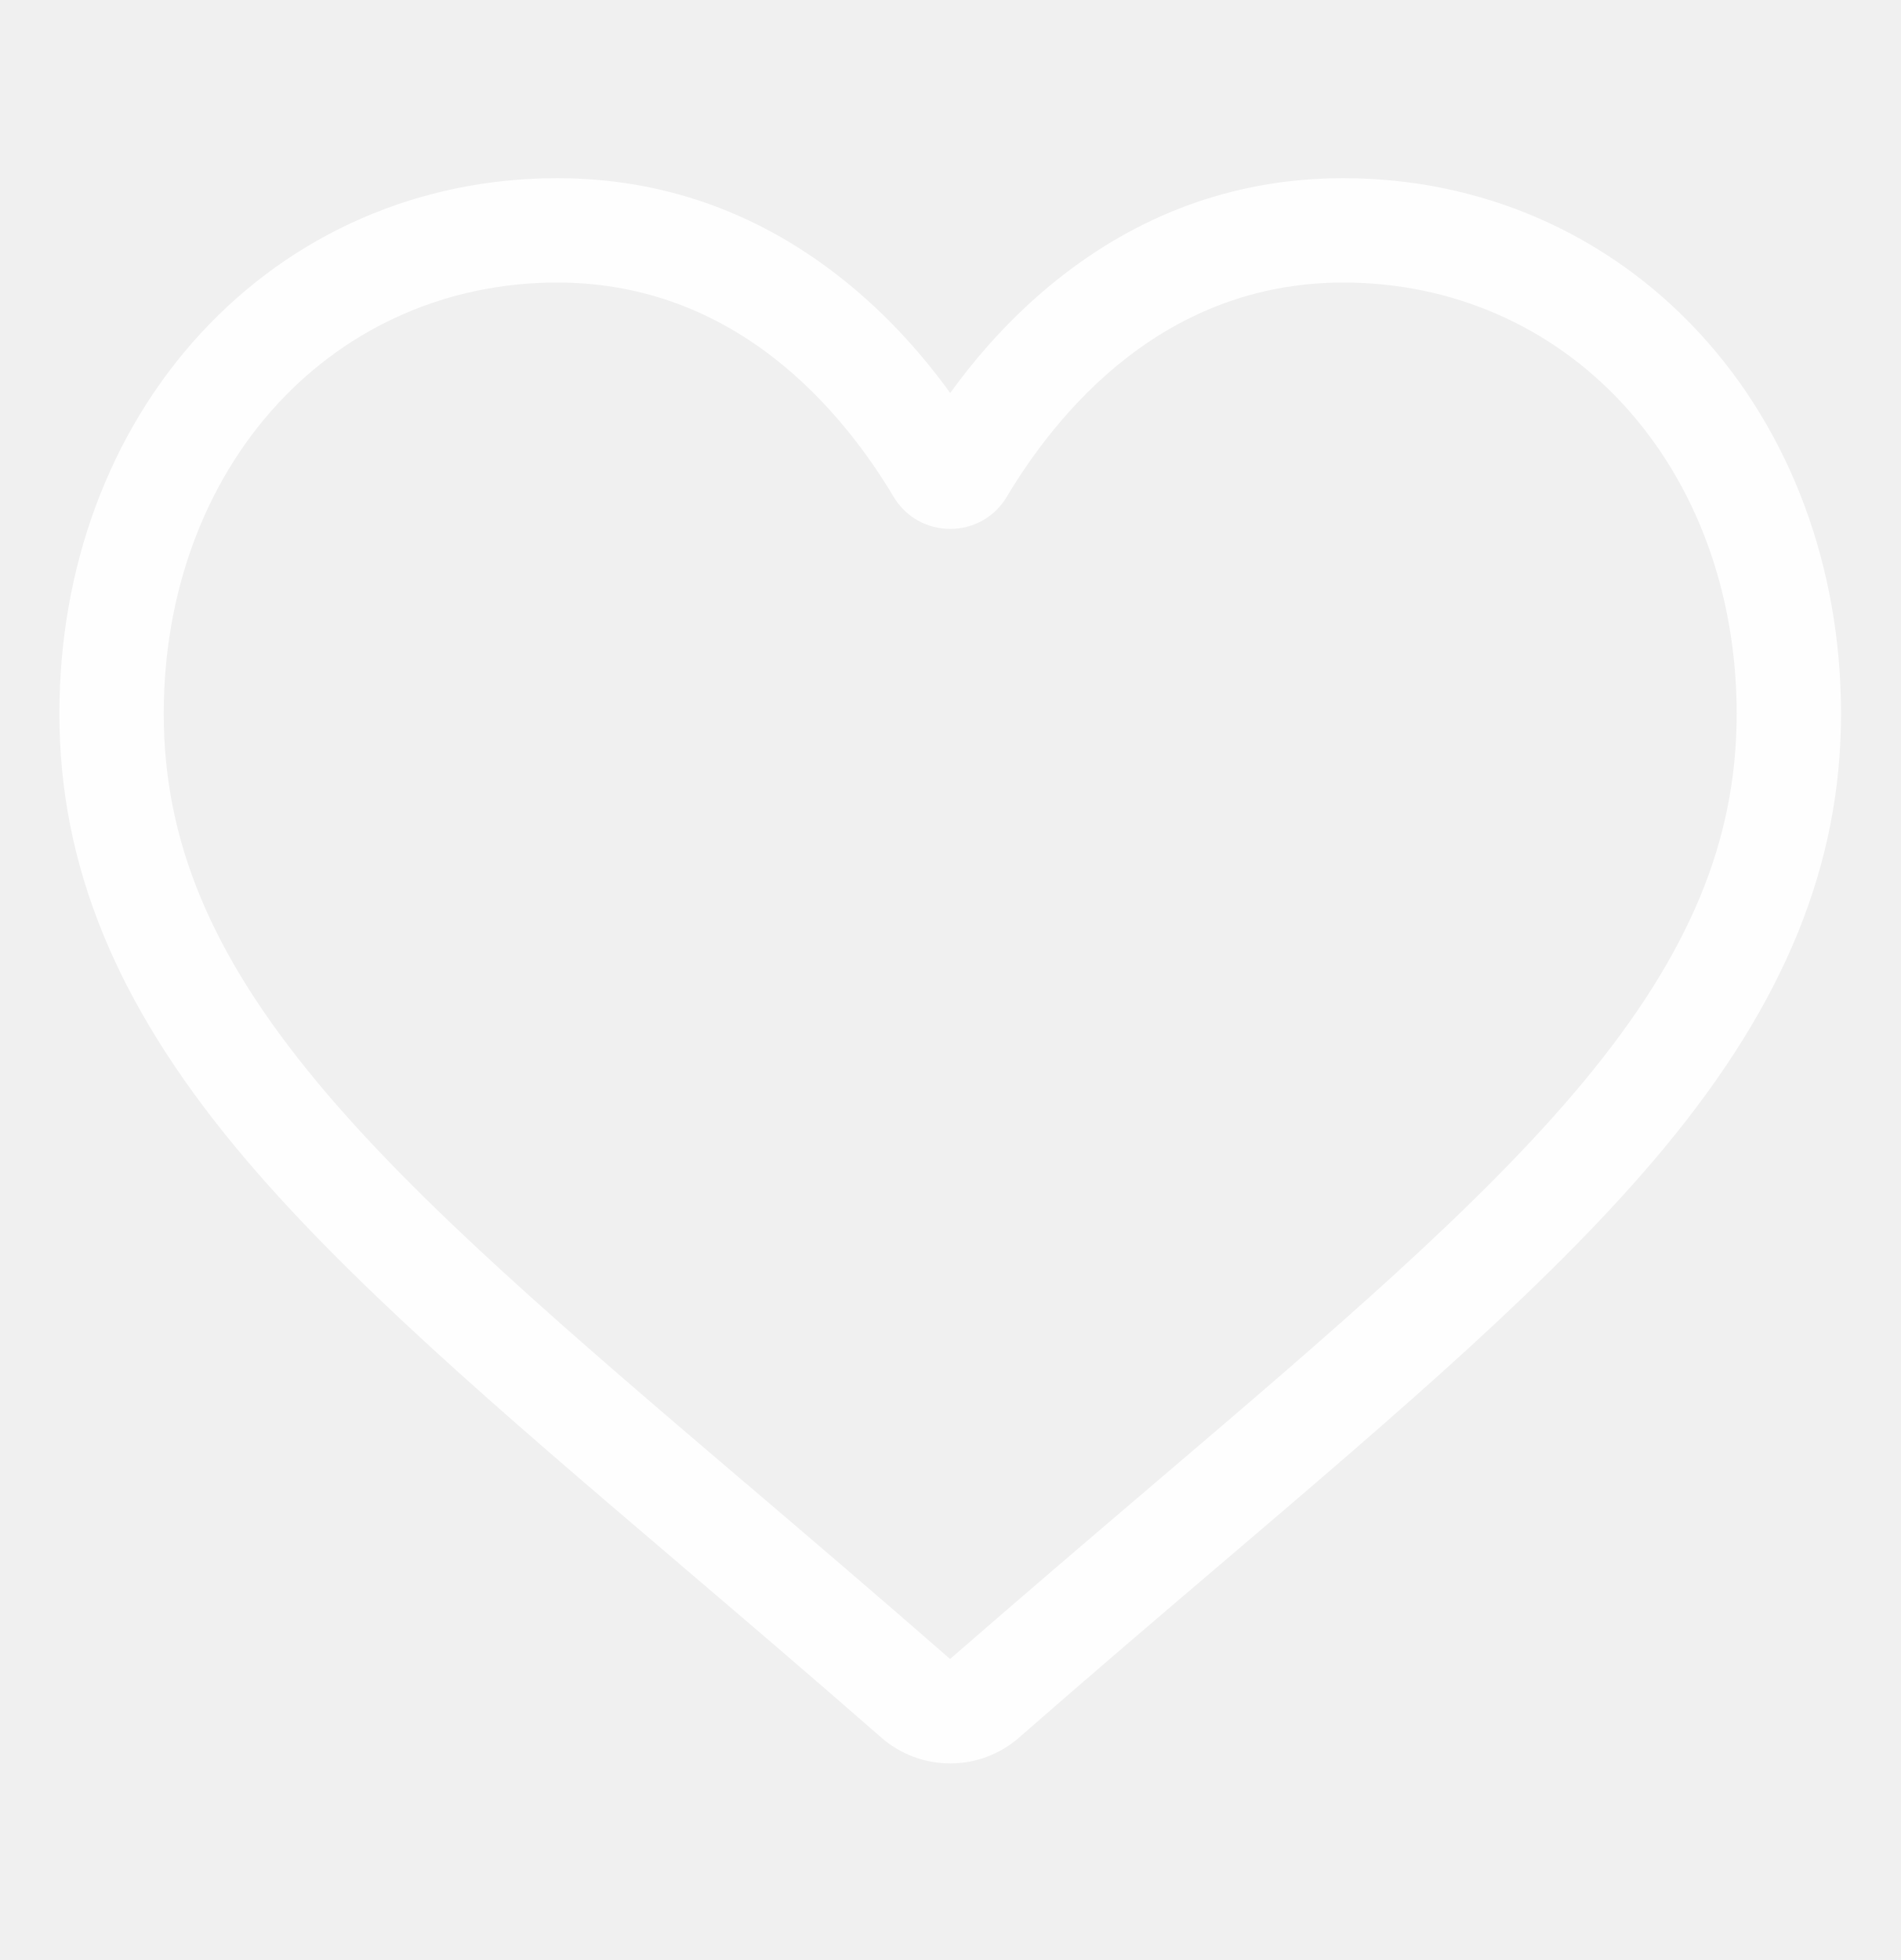
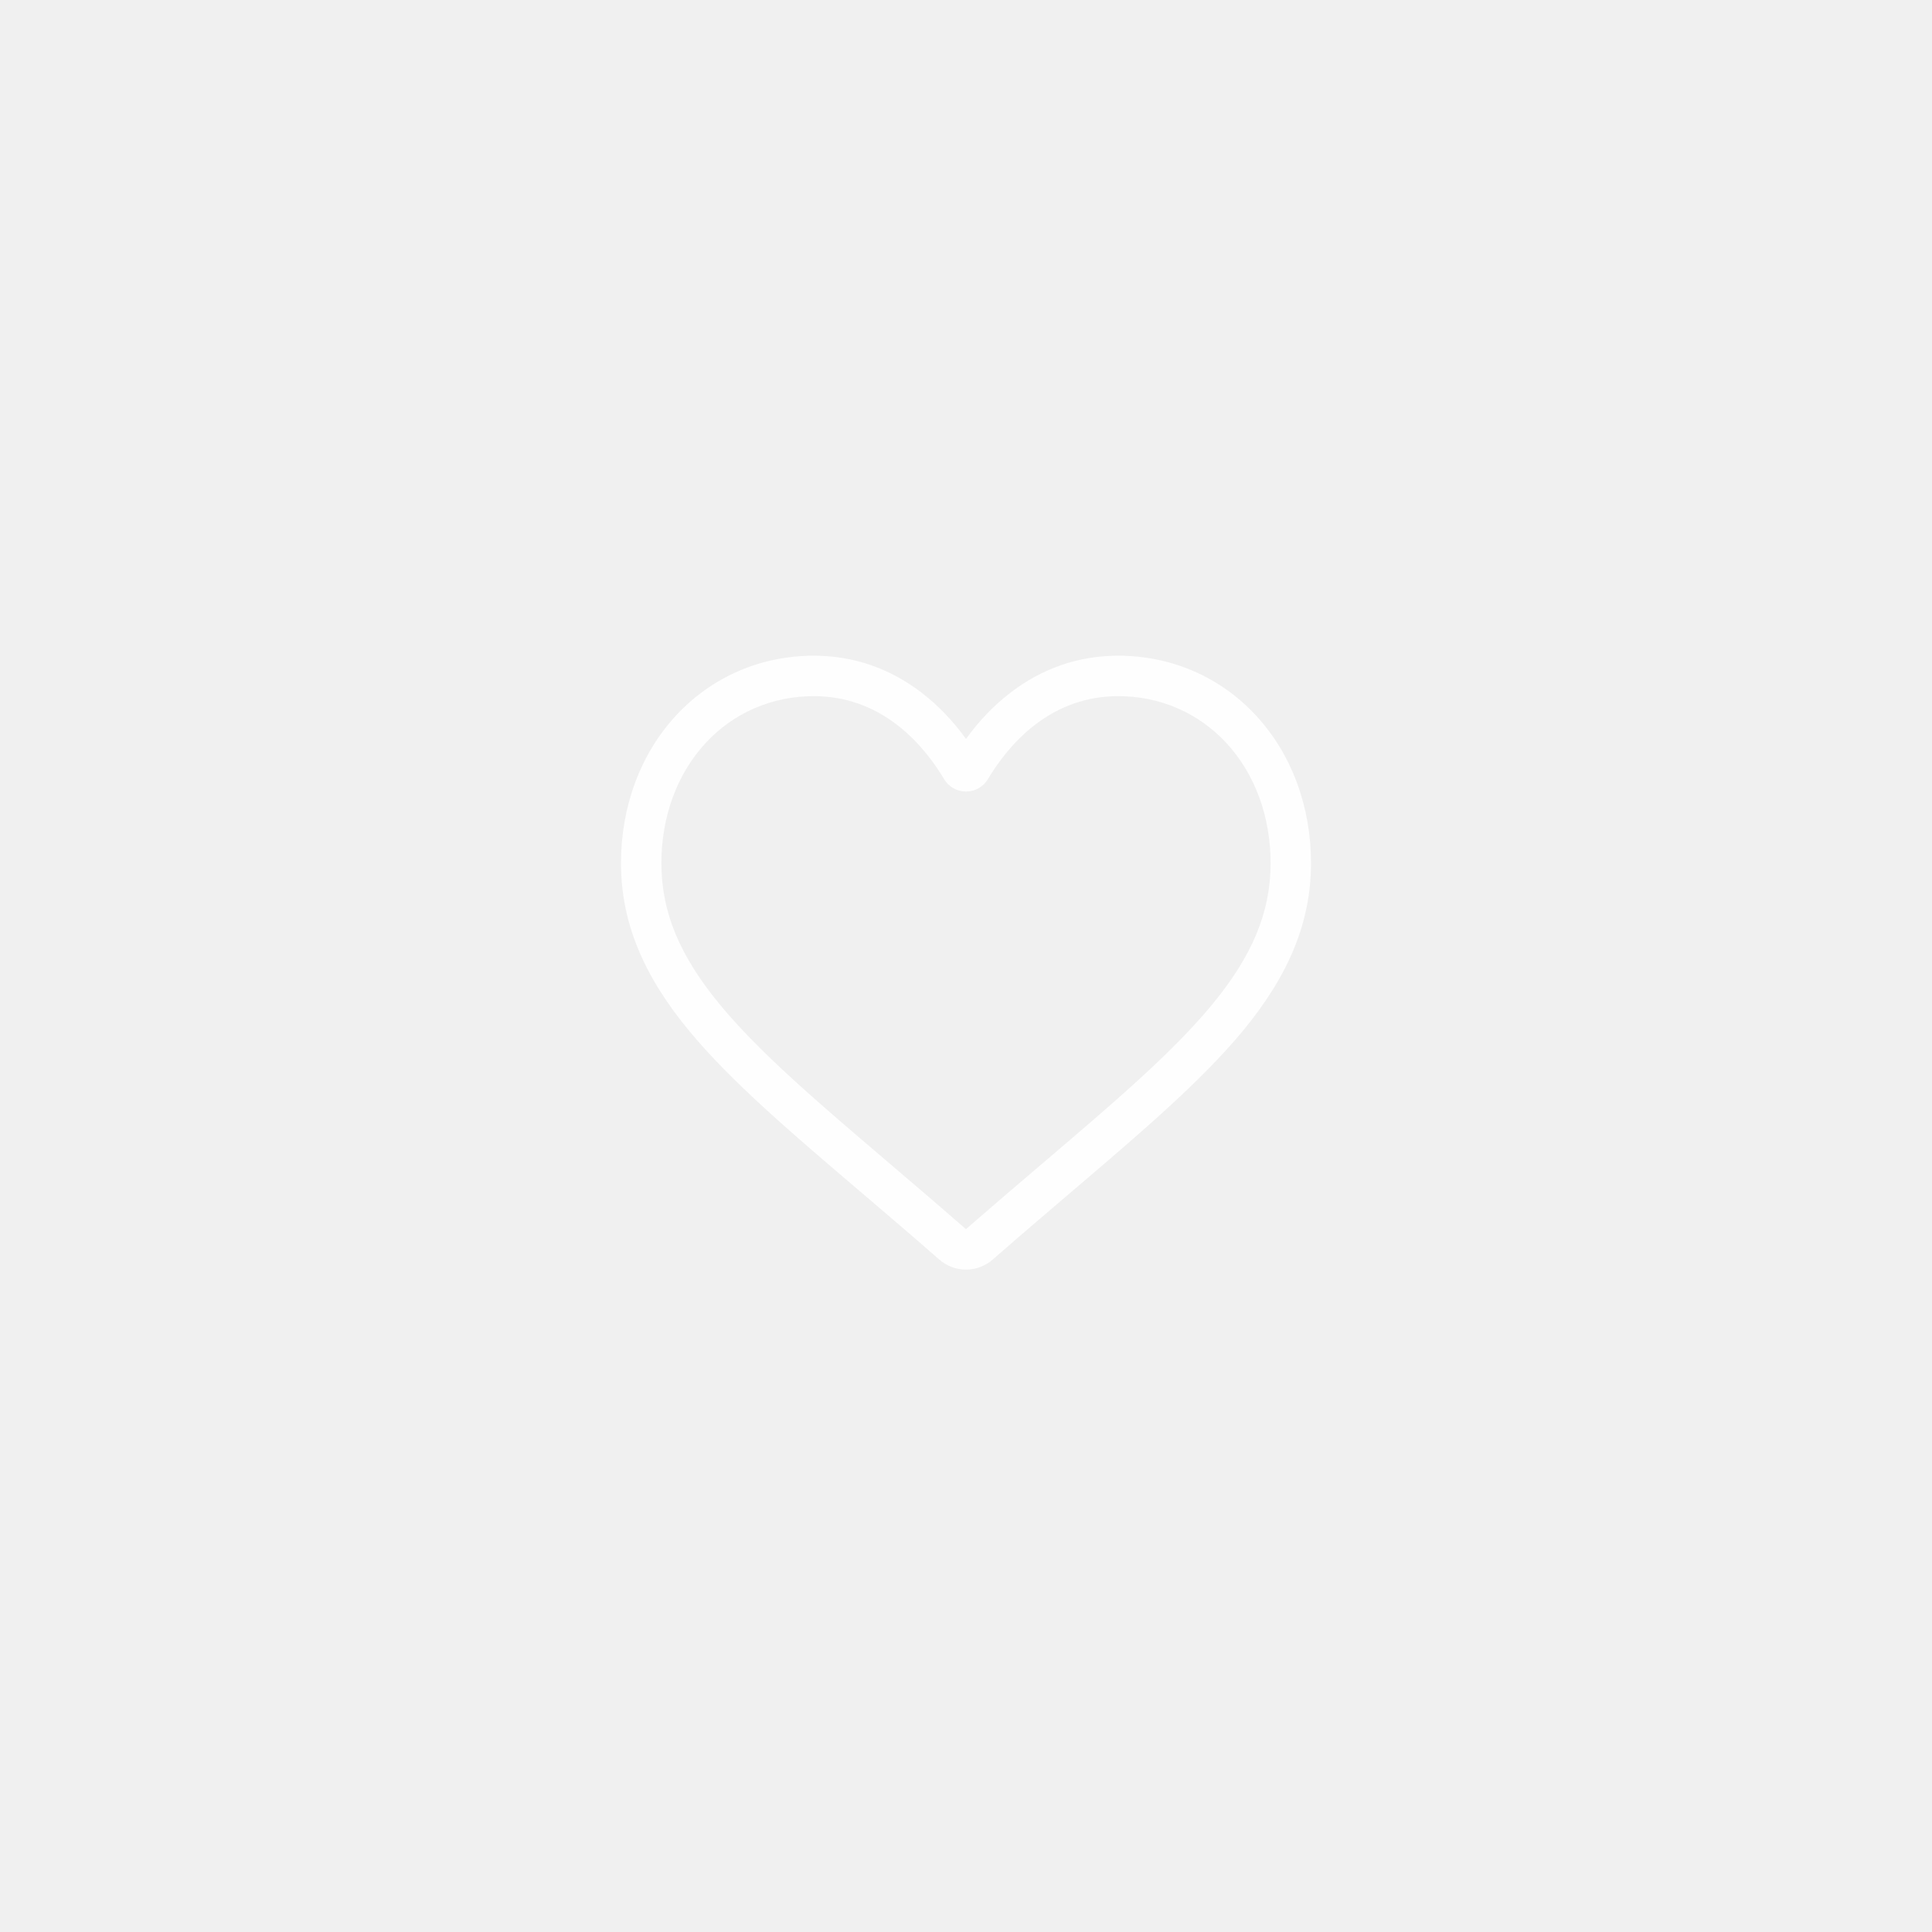
- <svg xmlns="http://www.w3.org/2000/svg" width="32" height="33" viewBox="0 0 32 33" fill="none">
-   <path d="M16 29.69C15.573 29.69 15.161 29.536 14.84 29.255C13.628 28.195 12.46 27.199 11.429 26.321L11.424 26.316C8.401 23.74 5.791 21.516 3.975 19.325C1.946 16.876 1 14.553 1 12.016C1 9.551 1.845 7.277 3.38 5.612C4.933 3.928 7.064 3 9.381 3C11.113 3 12.698 3.547 14.094 4.627C14.799 5.172 15.437 5.839 16 6.617C16.563 5.839 17.201 5.172 17.906 4.627C19.302 3.547 20.888 3 22.62 3C24.936 3 27.067 3.928 28.62 5.612C30.155 7.277 31 9.551 31 12.016C31 14.553 30.055 16.876 28.025 19.325C26.209 21.516 23.599 23.74 20.577 26.316C19.544 27.195 18.374 28.193 17.16 29.255C16.838 29.536 16.427 29.691 16 29.69ZM9.381 4.757C7.56 4.757 5.888 5.484 4.672 6.803C3.437 8.142 2.757 9.994 2.757 12.016C2.757 14.15 3.55 16.058 5.328 18.204C7.047 20.278 9.603 22.456 12.563 24.979L12.569 24.983C13.604 25.865 14.777 26.865 15.998 27.932C17.226 26.863 18.401 25.861 19.437 24.978C22.397 22.456 24.953 20.278 26.672 18.204C28.45 16.058 29.243 14.15 29.243 12.016C29.243 9.993 28.563 8.142 27.328 6.803C26.112 5.484 24.44 4.757 22.62 4.757C21.286 4.757 20.062 5.181 18.981 6.017C18.017 6.762 17.346 7.704 16.953 8.364C16.751 8.703 16.394 8.905 16 8.905C15.606 8.905 15.249 8.703 15.047 8.364C14.654 7.704 13.983 6.762 13.019 6.017C11.938 5.181 10.714 4.757 9.381 4.757Z" fill="#FEFEFE" />
+ <svg xmlns="http://www.w3.org/2000/svg" width="56" height="56" viewBox="0 0 56 56" fill="none">
+   <g clip-path="url(#clip0_838_1557)">
+     <path d="M28 36.8C27.715 36.8 27.441 36.697 27.227 36.51C26.419 35.803 25.64 35.139 24.953 34.553L24.949 34.55C22.934 32.833 21.194 31.351 19.984 29.89C18.63 28.257 18 26.709 18 25.017C18 23.374 18.564 21.858 19.587 20.748C20.622 19.625 22.043 19.006 23.587 19.006C24.742 19.006 25.799 19.372 26.73 20.091C27.199 20.454 27.625 20.899 28 21.418C28.375 20.899 28.801 20.454 29.271 20.091C30.201 19.372 31.259 19.006 32.413 19.006C33.958 19.006 35.378 19.625 36.413 20.748C37.437 21.858 38 23.374 38 25.017C38 26.709 37.37 28.257 36.017 29.89C34.806 31.351 33.066 32.833 31.051 34.55C30.363 35.137 29.583 35.802 28.773 36.51C28.559 36.697 28.284 36.8 28 36.8ZM23.587 20.178C22.374 20.178 21.259 20.662 20.448 21.542C19.625 22.435 19.171 23.669 19.171 25.017C19.171 26.44 19.7 27.712 20.886 29.142C22.031 30.525 23.736 31.977 25.709 33.659L25.712 33.662C26.402 34.25 27.184 34.916 27.998 35.628C28.817 34.915 29.6 34.247 30.291 33.659C32.265 31.977 33.969 30.525 35.114 29.142C36.3 27.712 36.829 26.44 36.829 25.017C36.829 23.669 36.375 22.435 35.552 21.542C34.741 20.662 33.626 20.178 32.413 20.178C31.524 20.178 30.708 20.461 29.987 21.018C29.345 21.515 28.898 22.143 28.635 22.582C28.5 22.808 28.263 22.943 28 22.943C27.737 22.943 27.5 22.808 27.365 22.582C27.103 22.143 26.655 21.515 26.013 21.018C25.292 20.461 24.476 20.178 23.587 20.178Z" fill="#FEFEFE" />
+   </g>
+   <defs>
+     <clipPath id="clip0_838_1557">
+       <rect width="56" height="56" rx="16" fill="white" />
+     </clipPath>
+   </defs>
</svg>
